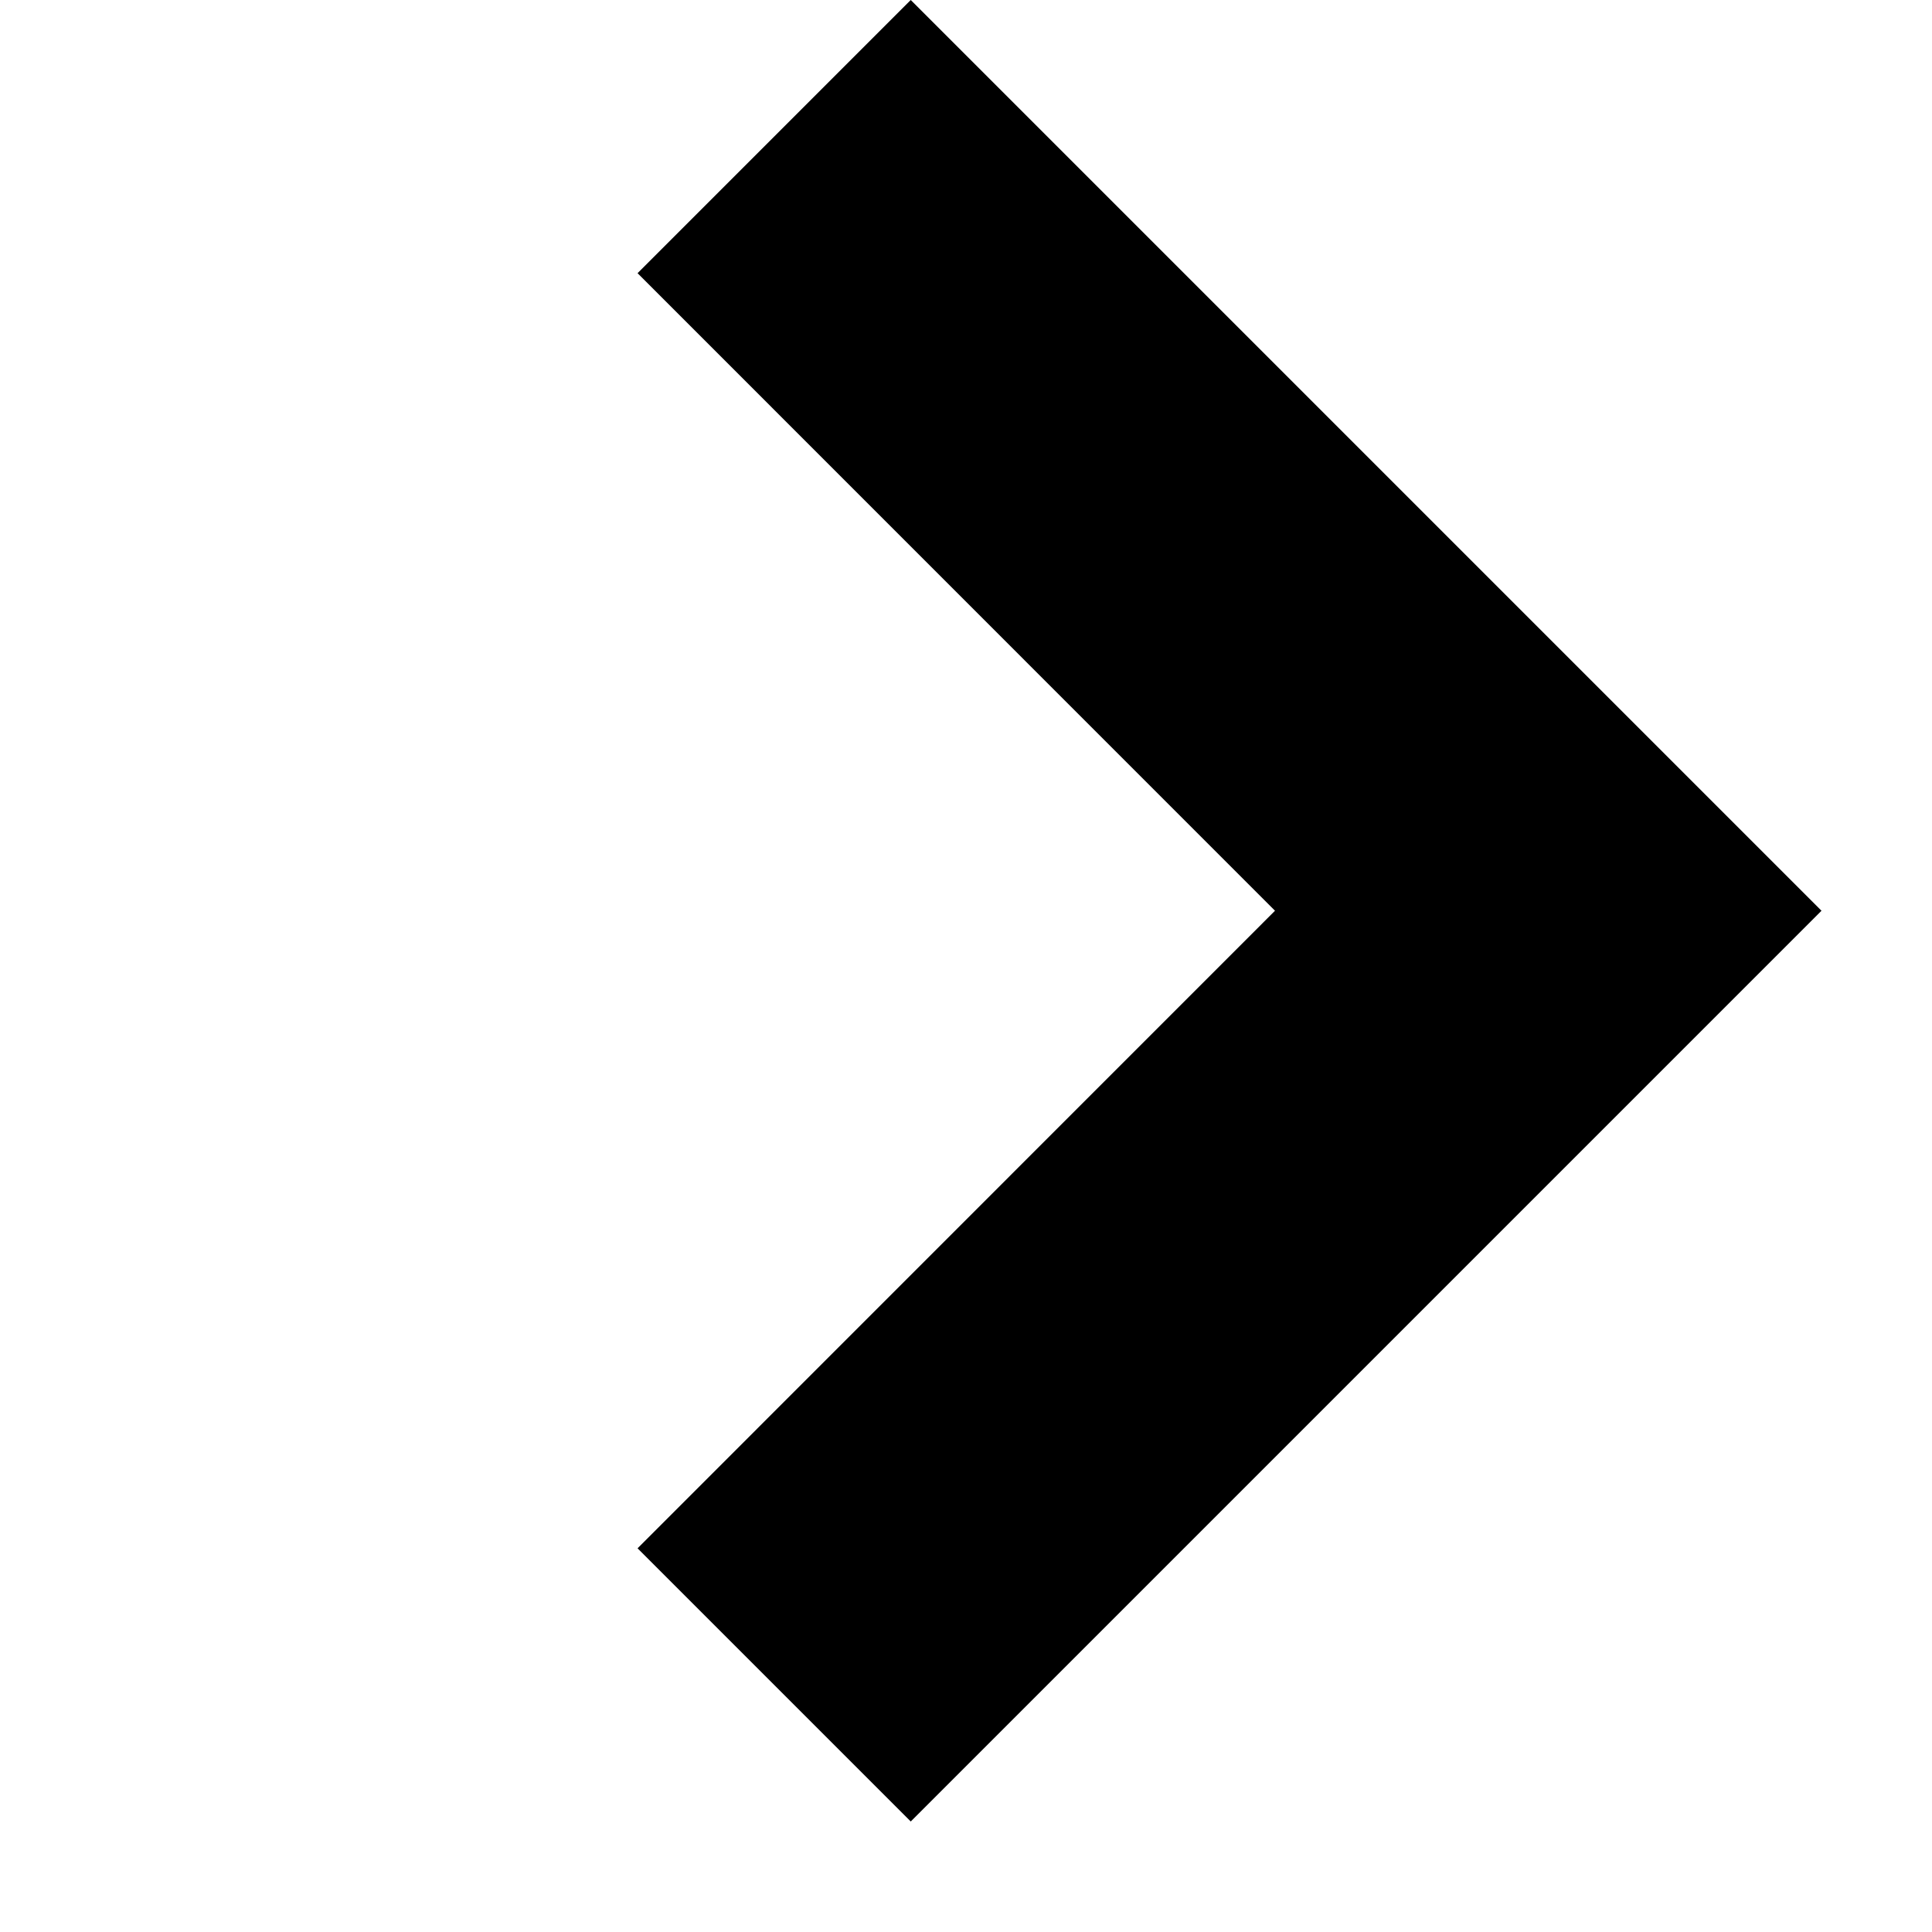
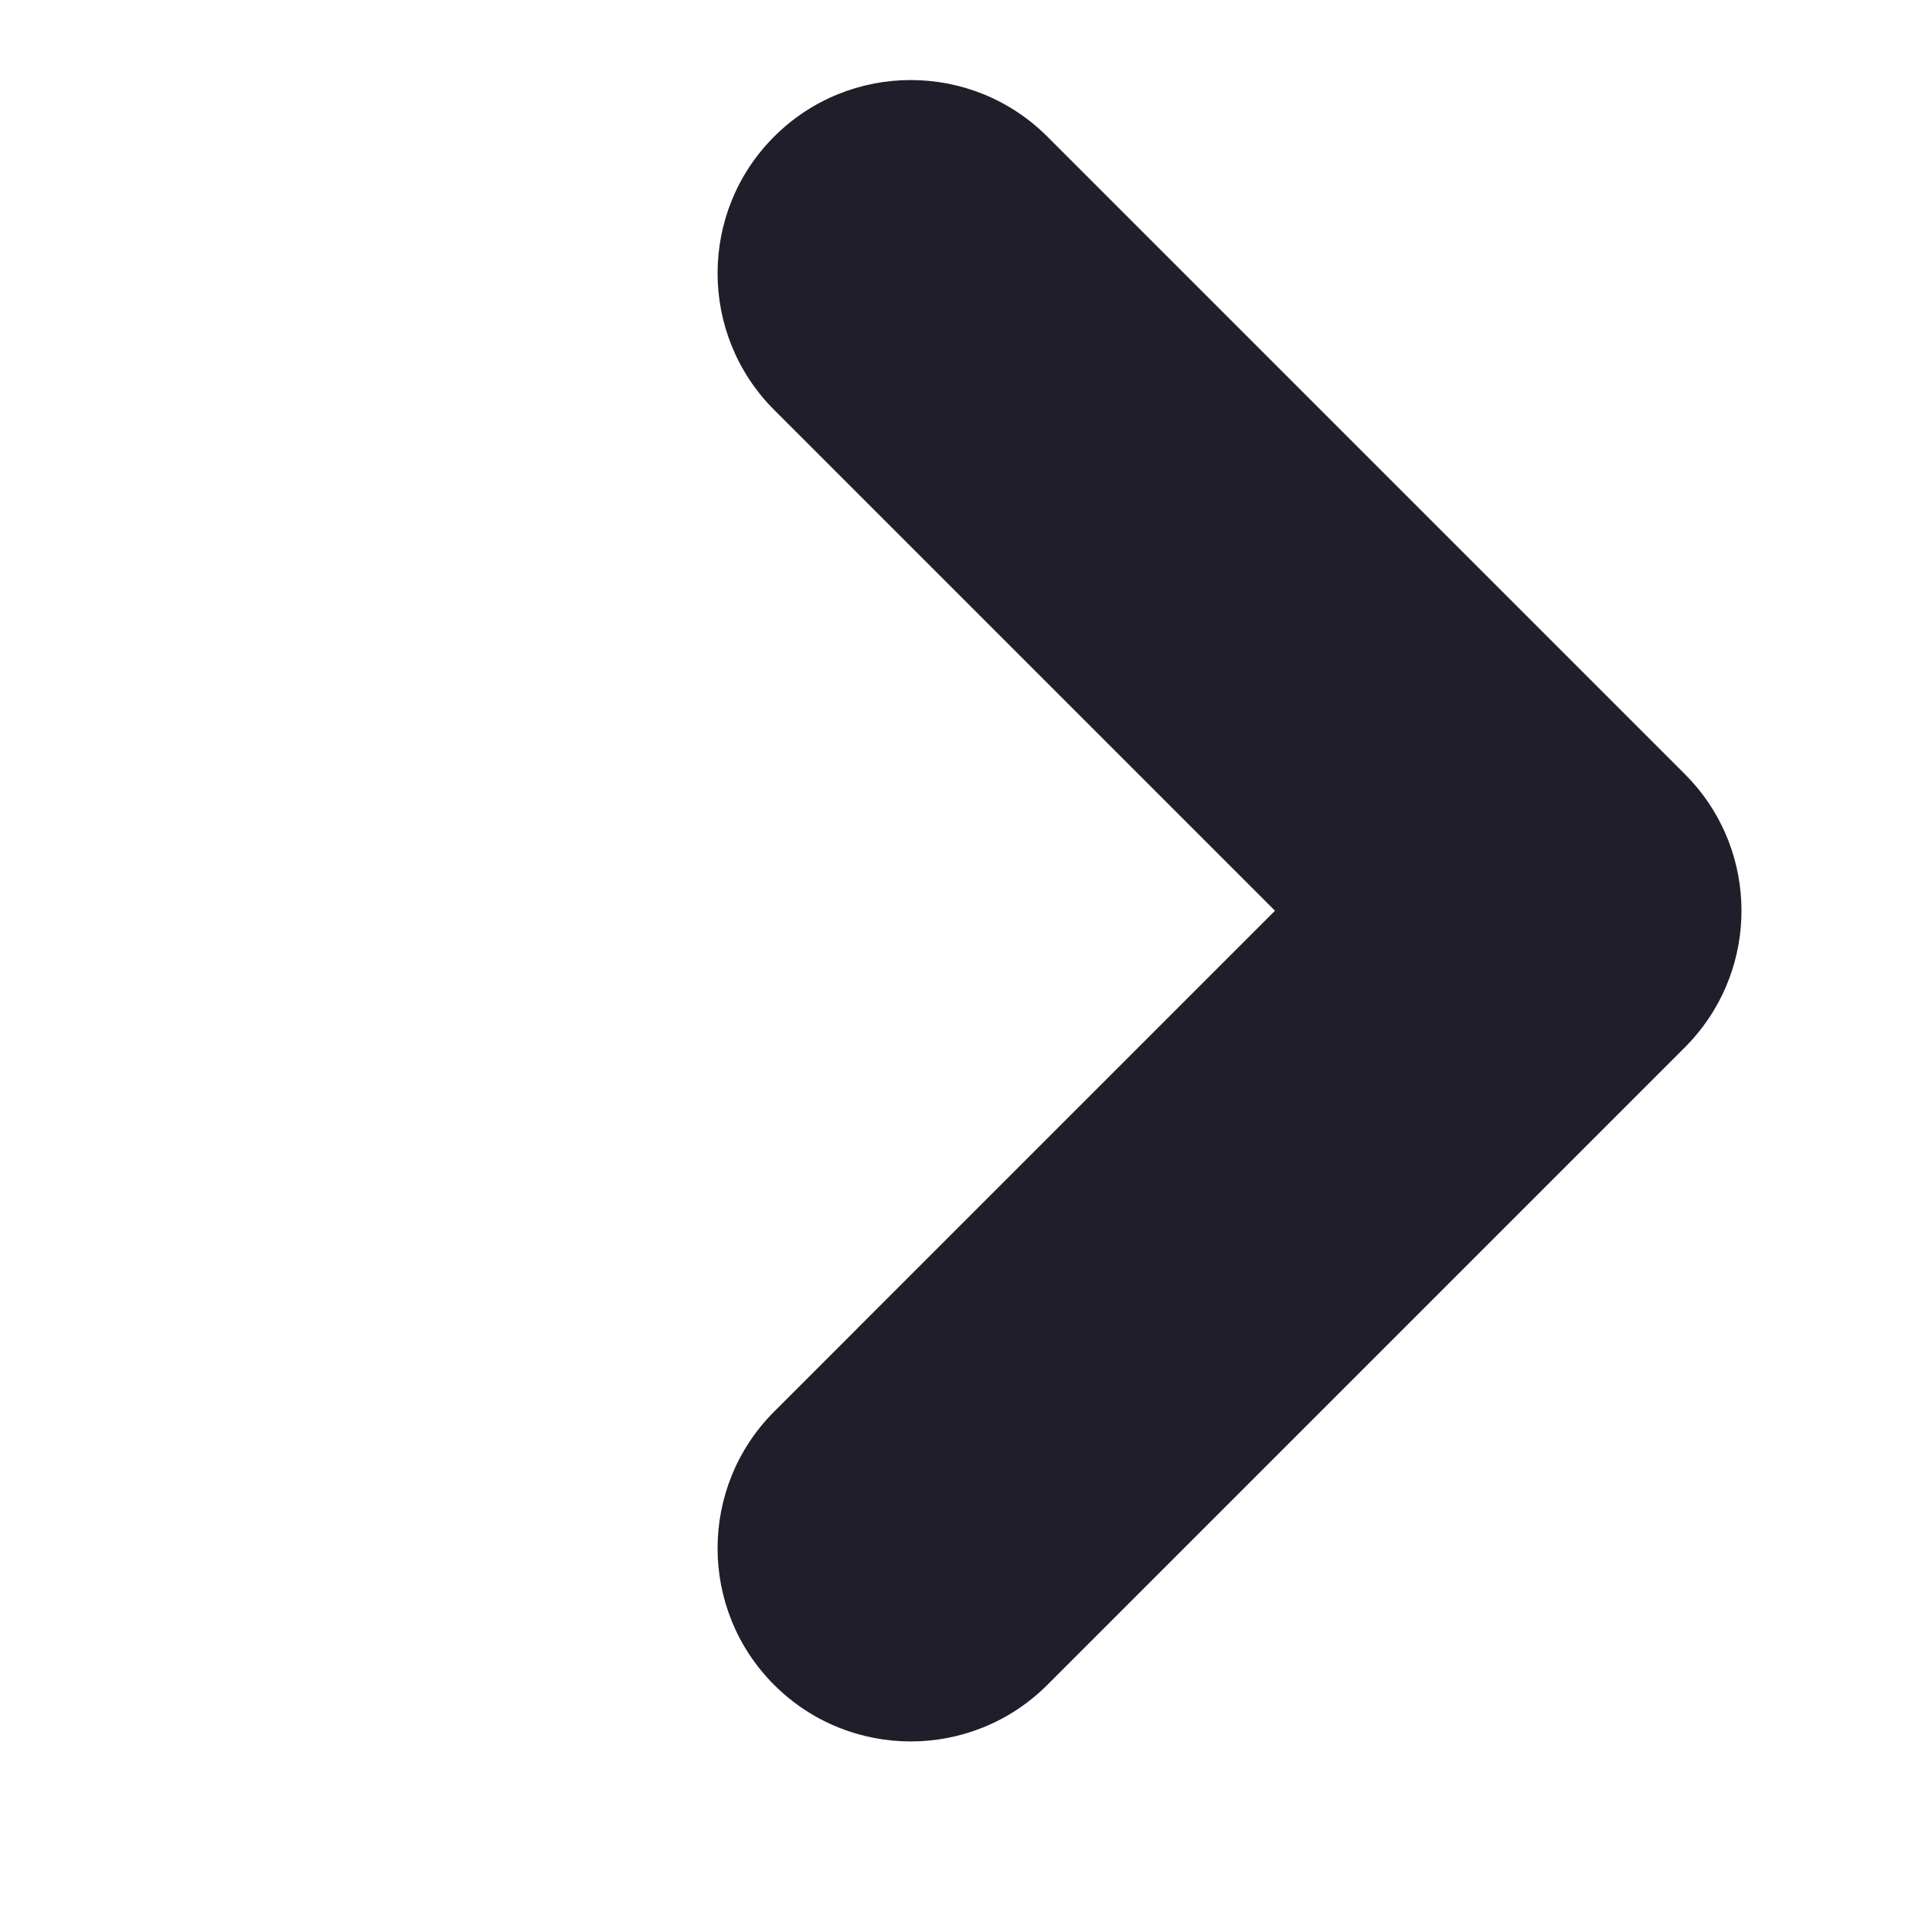
<svg xmlns="http://www.w3.org/2000/svg" width="15" height="15" viewBox="0 0 15 15" fill="none">
-   <path fill-rule="evenodd" clip-rule="evenodd" d="M12.021 9.192L14.142 7.071L12.021 4.95L7.071 -8.38041e-05L4.95 2.121L9.899 7.071L4.95 12.021L7.071 14.142L12.021 9.192Z" fill="black" />
+   <path fill-rule="evenodd" clip-rule="evenodd" d="M13.184 8.018C13.665 7.429 13.631 6.559 13.081 6.01L8.132 1.061C7.546 0.475 6.596 0.475 6.01 1.061C5.425 1.646 5.425 2.596 6.01 3.182L9.899 7.071L6.01 10.96C5.425 11.546 5.425 12.496 6.01 13.081C6.596 13.667 7.546 13.667 8.132 13.081L13.081 8.132C13.118 8.095 13.152 8.057 13.184 8.018Z" fill="#201E2A" />
</svg>
